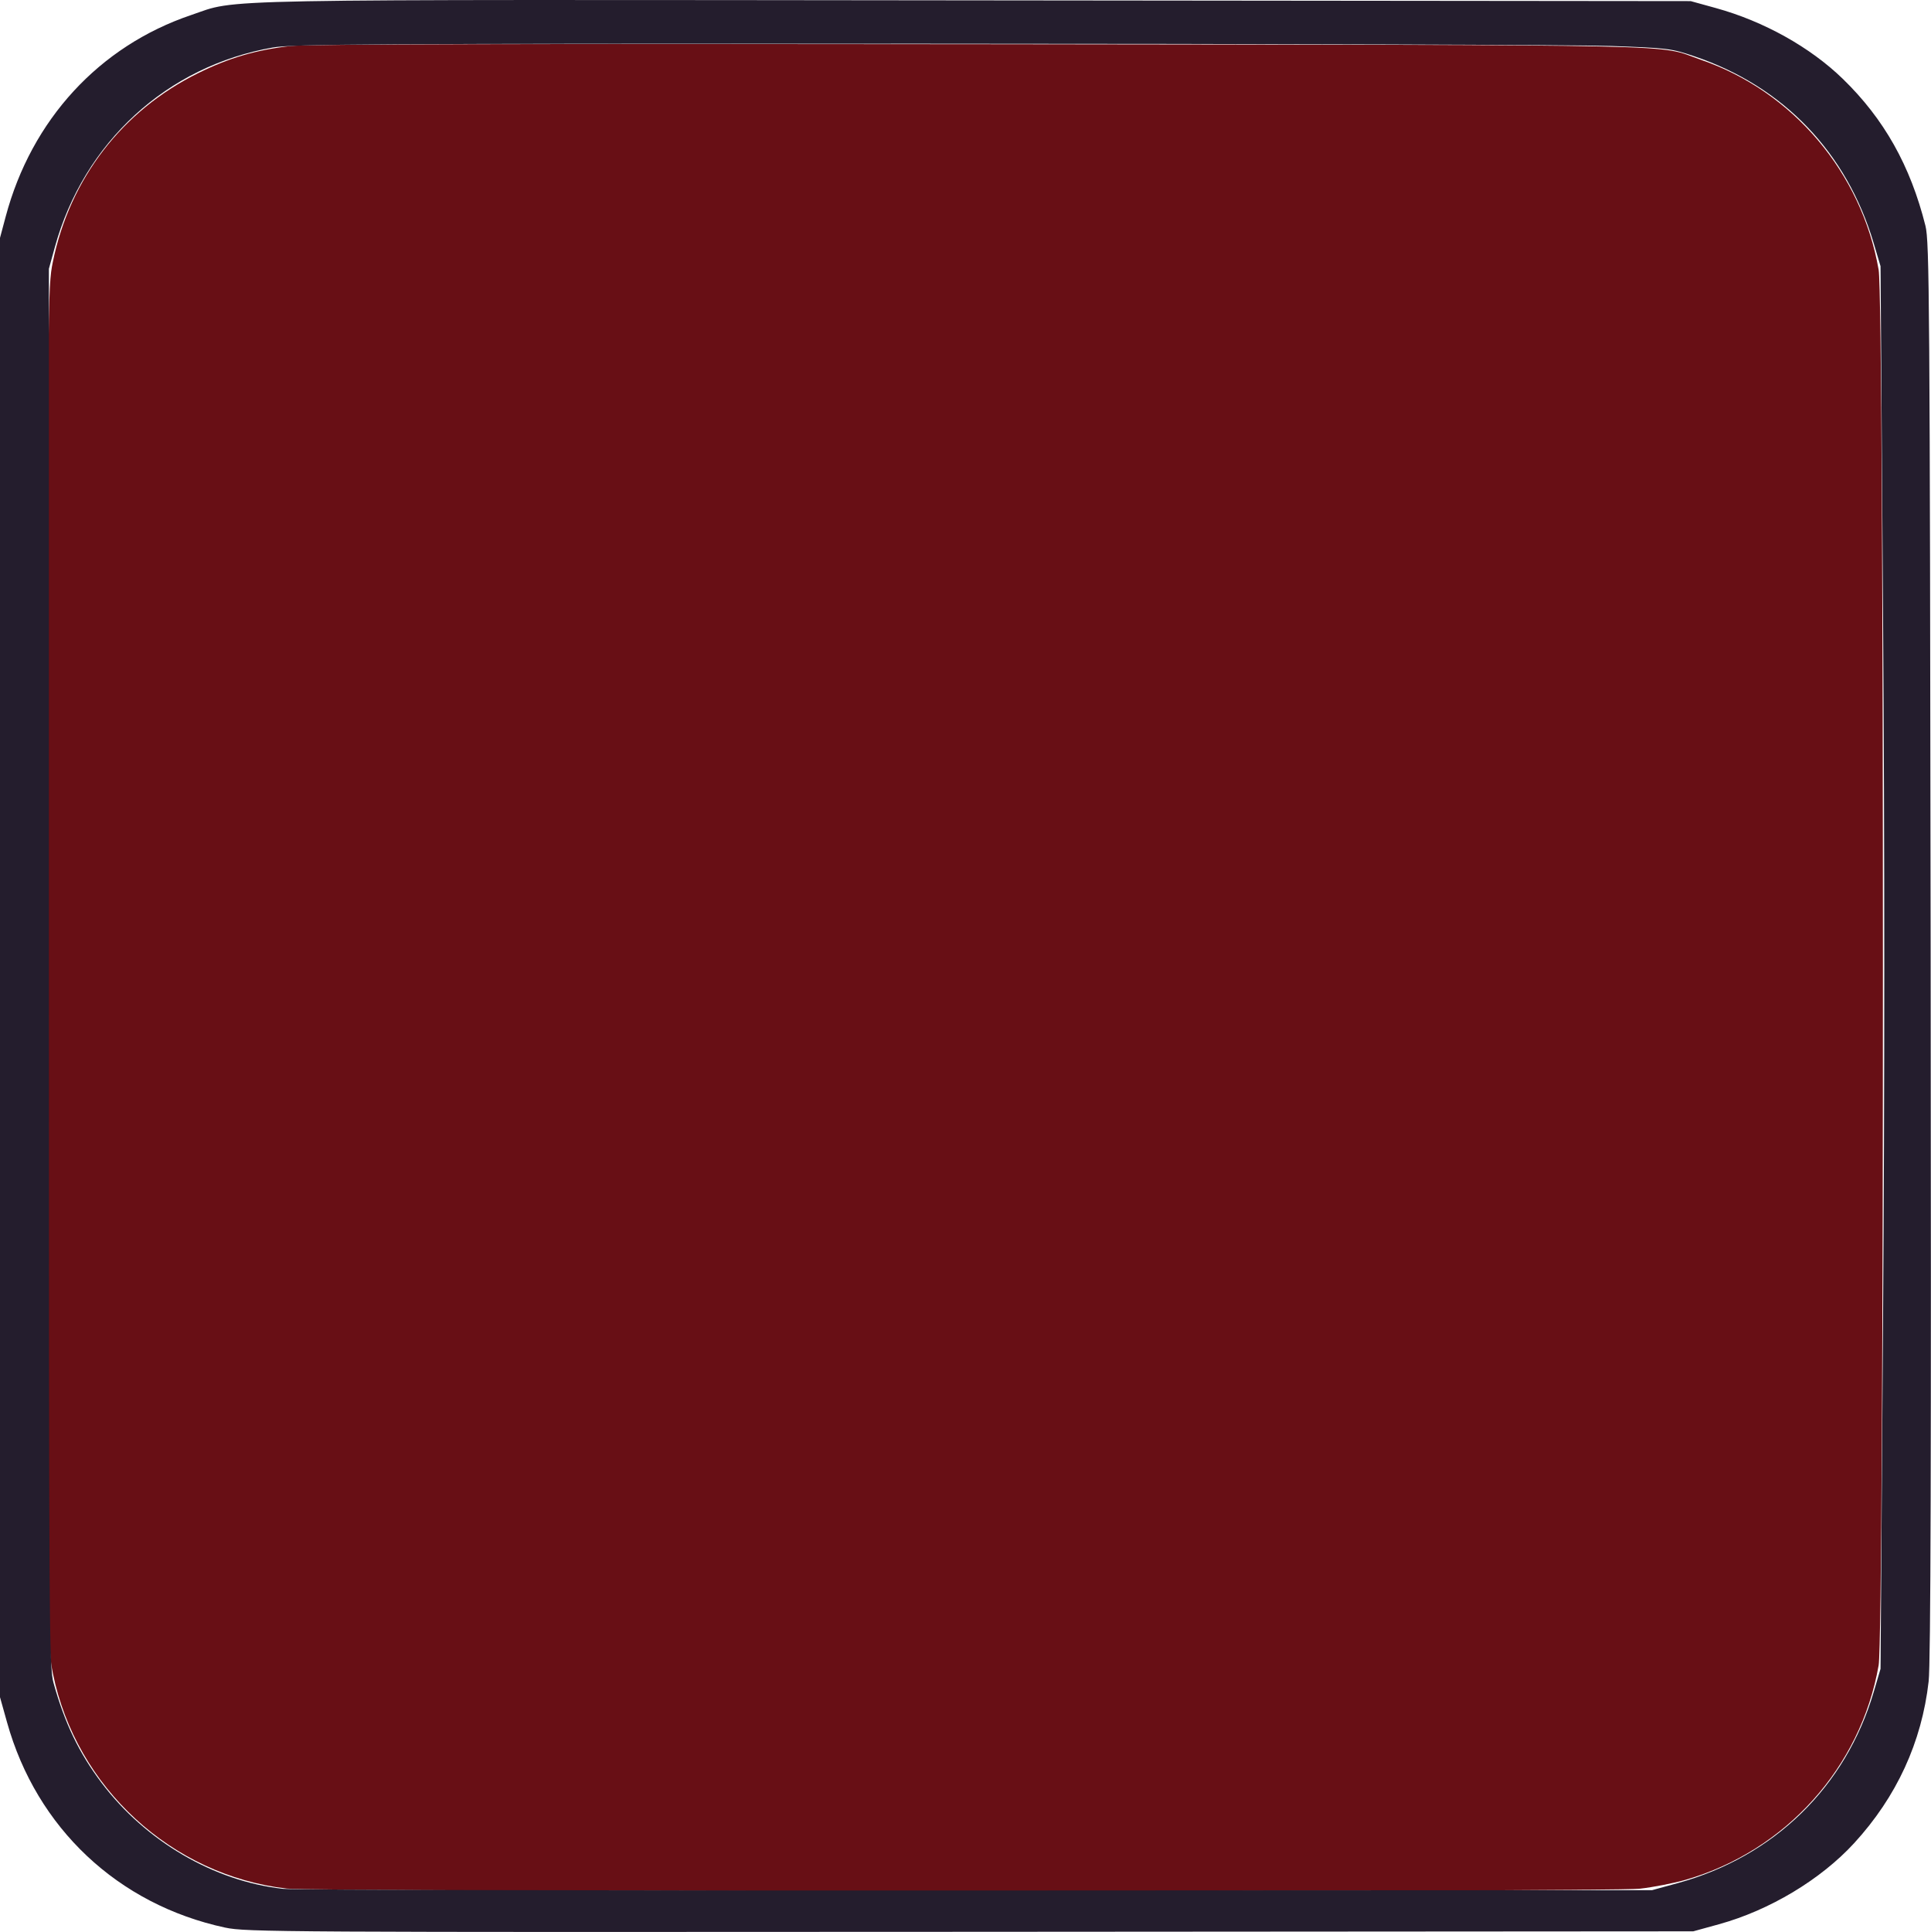
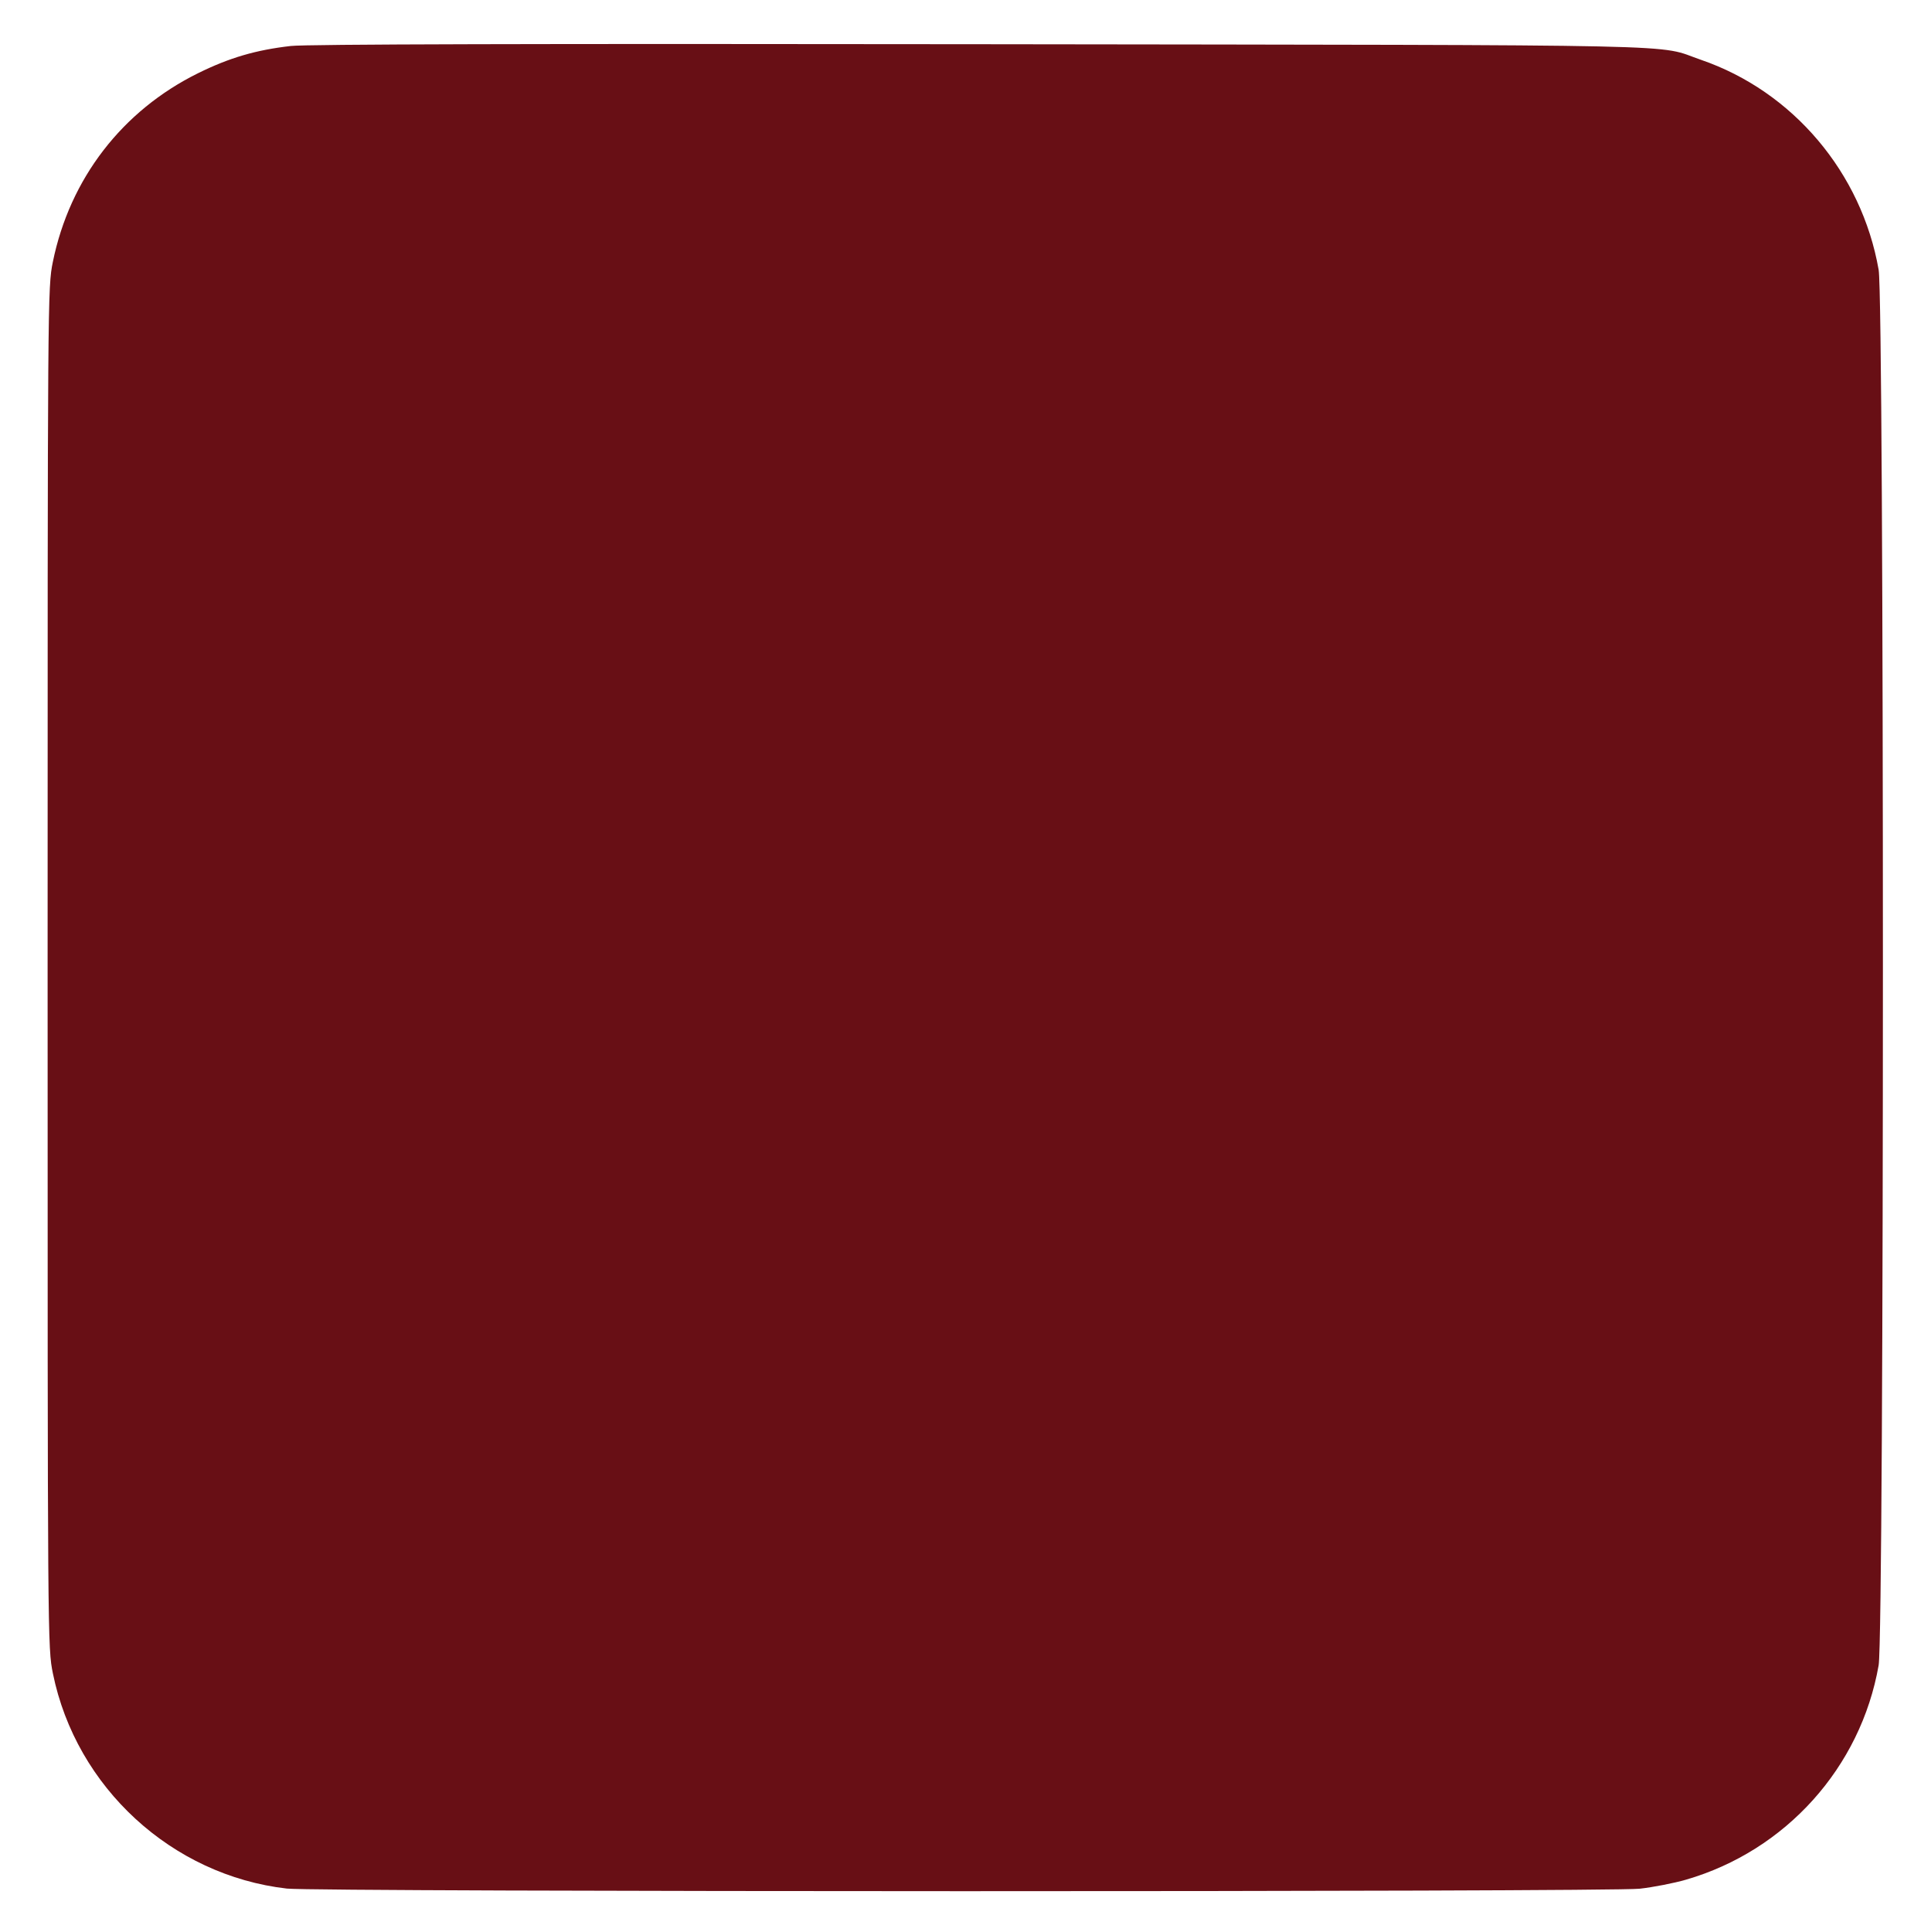
<svg xmlns="http://www.w3.org/2000/svg" version="1.1" id="svg1" width="132.644" height="132.704" viewBox="0 0 132.644 132.704">
  <defs id="defs1" />
  <g id="g1" transform="translate(-0.265165,-0.09978785)">
    <path style="fill:#680f15;fill-opacity:1;stroke-width:0.177" d="M 19.976,129.822 C 12.073,128.918 5.495,122.874 3.901,115.054 3.537,113.265 3.536,113.085 3.536,66.556 c 0,-46.279 0.003,-46.718 0.36,-48.468 1.164,-5.713 4.766,-10.39 9.982,-12.963 2.149,-1.06 3.961,-1.592 6.364,-1.867 1.067,-0.122 16.695,-0.162 47.465,-0.121 50.32,0.067 46.227,-0.021 49.409,1.072 6.312,2.168 11.035,7.749 12.203,14.42 0.391,2.232 0.391,93.623 0,95.855 -1.228,7.012 -6.375,12.738 -13.236,14.727 -0.817,0.237 -2.249,0.516 -3.181,0.62 -2.074,0.231 -90.901,0.223 -92.925,-0.009 z" id="path2" />
-     <path style="fill:#241d2d;fill-opacity:1;stroke-width:0.177" d="M 15.733,132.502 C 8.367,130.92 2.778,125.661 0.749,118.402 L 0.265,116.673 V 66.556 16.44 L 0.656,14.976 C 2.431,8.324 7.083,3.268 13.393,1.134 16.728,0.006 13.349,0.069 67.352,0.125 l 49.056,0.051 1.728,0.477 c 3.289,0.908 6.475,2.684 8.716,4.858 2.837,2.752 4.648,5.969 5.683,10.1 0.273,1.089 0.301,5.016 0.357,49.707 0.043,35.005 0.005,49.012 -0.138,50.274 -0.473,4.176 -2.2,7.928 -5.116,11.107 -2.297,2.505 -5.813,4.614 -9.291,5.573 l -1.764,0.486 -49.674,0.033 c -47.495,0.031 -49.74,0.018 -51.177,-0.29 z m 99.79,-3.057 c 6.621,-1.818 11.538,-6.615 13.457,-13.126 l 0.469,-1.591 0.173,-24.086 c 0.113,-15.734 0.113,-32.437 0,-48.172 l -0.173,-24.086 -0.473,-1.591 C 127.123,10.566 122.787,6.045 116.681,3.973 115.069,3.427 114.864,3.401 110.936,3.259 108.695,3.178 87.442,3.107 63.707,3.102 25.837,3.095 20.363,3.127 19.01,3.363 11.737,4.631 6.014,9.875 4.03,17.087 l -0.406,1.474 v 47.995 c 0,45.755 0.015,48.048 0.32,49.144 0.768,2.763 1.747,4.8 3.291,6.848 3.035,4.027 7.733,6.773 12.476,7.291 0.681,0.074 22.119,0.125 47.641,0.113 l 46.404,-0.022 z" id="path3" />
  </g>
</svg>
